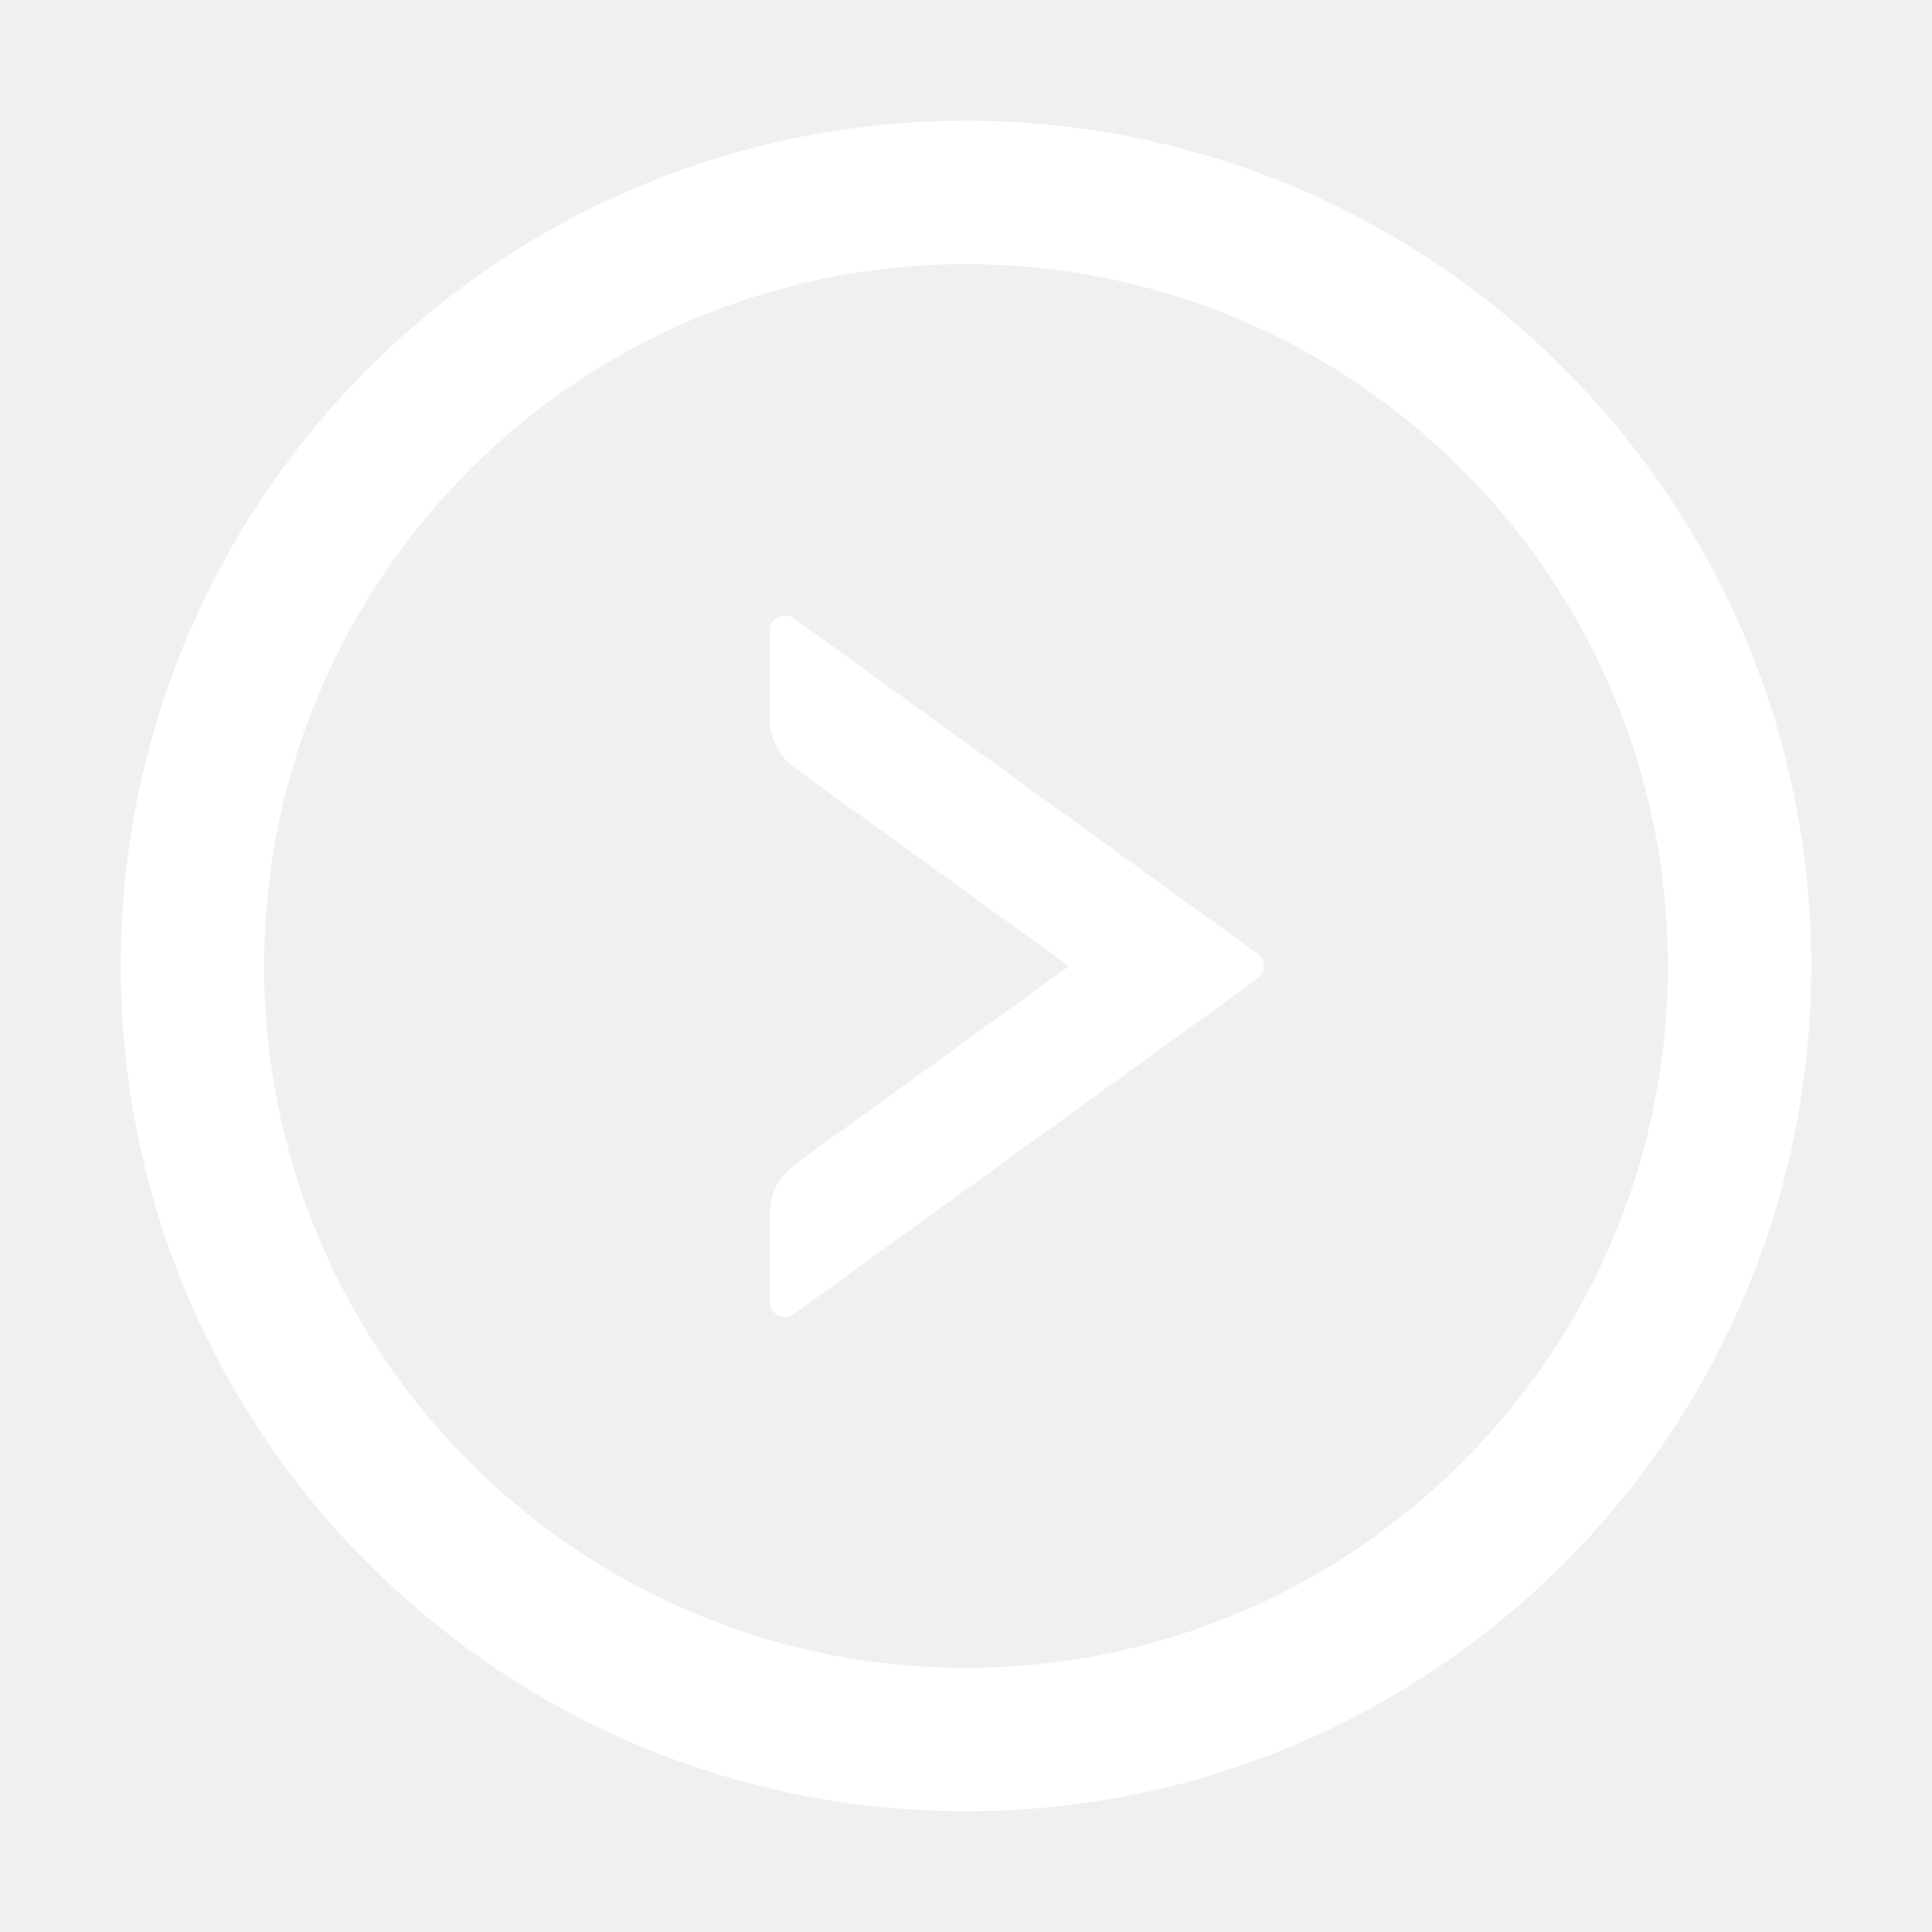
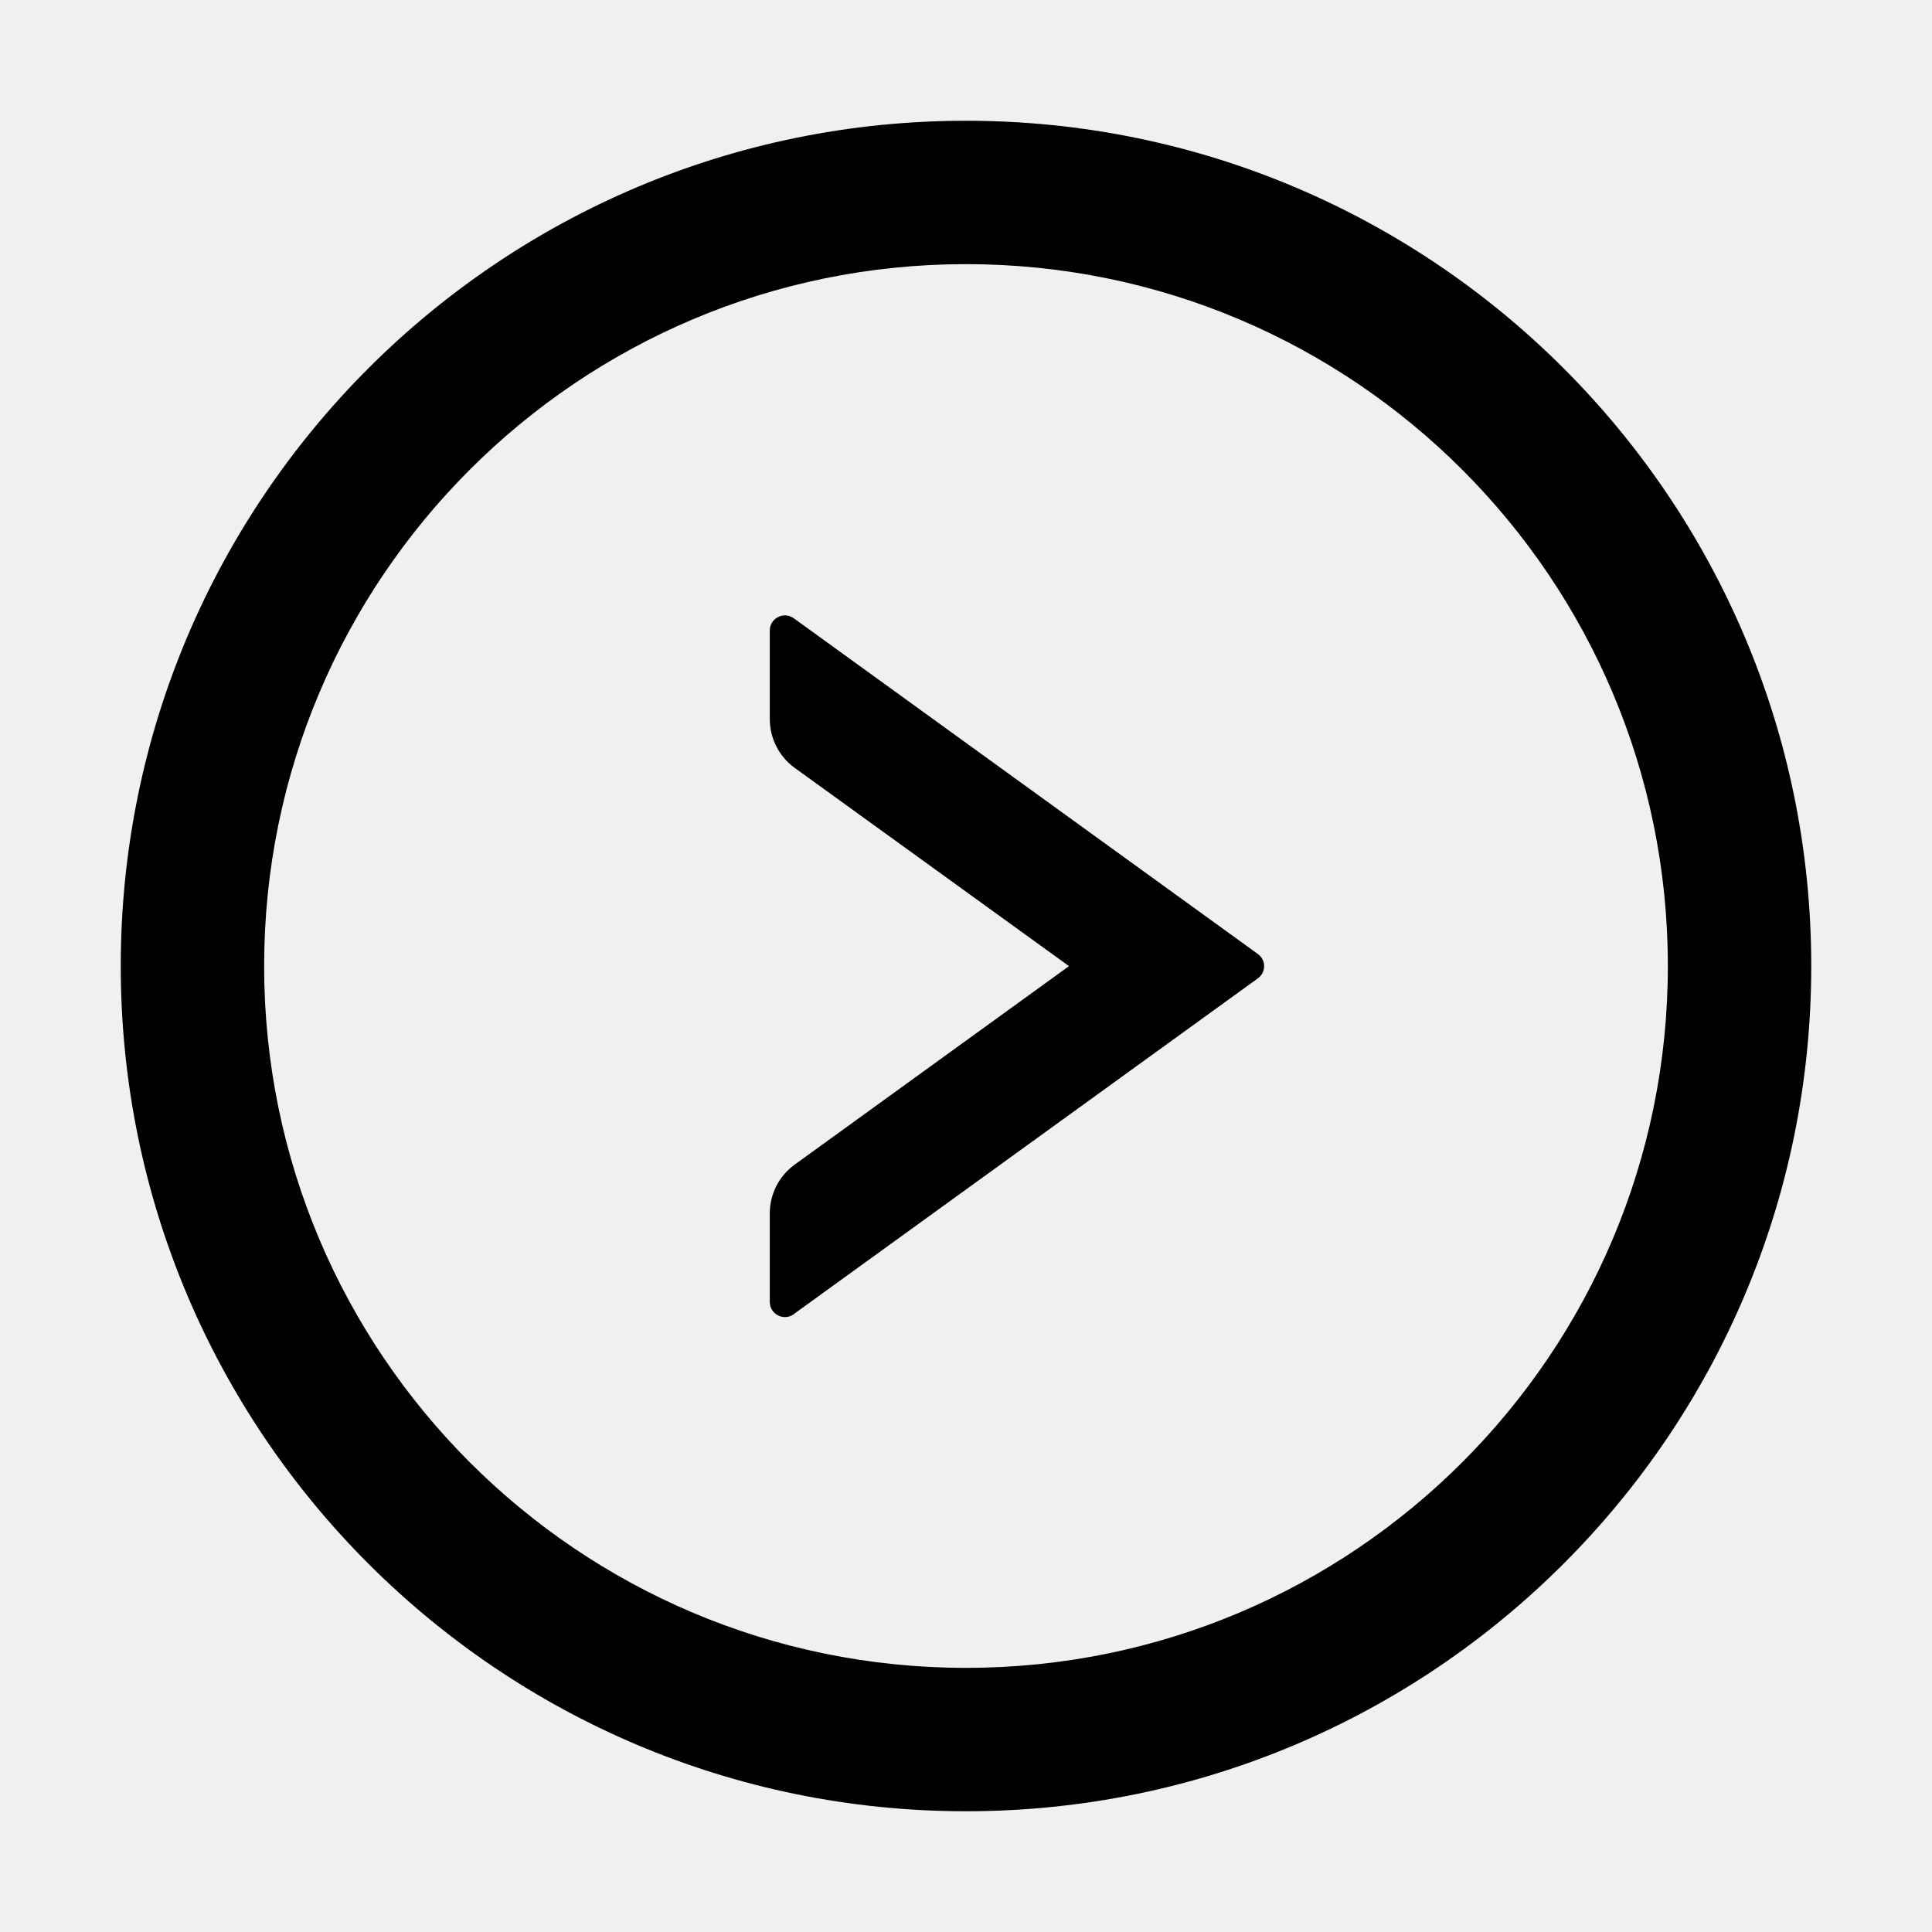
<svg xmlns="http://www.w3.org/2000/svg" version="1.1" width="32" height="32" viewBox="0 0 32 32">
-   <path fill="#fff" d="M13.147 21.766l7.688-5.562c0.032-0.023 0.058-0.053 0.076-0.088s0.027-0.074 0.027-0.113c0-0.039-0.009-0.078-0.027-0.113s-0.044-0.065-0.076-0.088l-7.688-5.562c-0.166-0.119-0.397 0-0.397 0.203v1.466c0 0.319 0.153 0.622 0.412 0.809l4.544 3.284-4.544 3.288c-0.259 0.187-0.412 0.487-0.412 0.809v1.466c0 0.203 0.231 0.322 0.397 0.203z" />
-   <path fill="#fff" d="M16 30c7.731 0 14-6.269 14-14s-6.269-14-14-14c-7.731 0-14 6.269-14 14s6.269 14 14 14zM16 4.375c6.419 0 11.625 5.206 11.625 11.625s-5.206 11.625-11.625 11.625c-6.419 0-11.625-5.206-11.625-11.625s5.206-11.625 11.625-11.625z" />
+   <path d="M13.147 21.766l7.688-5.562c0.032-0.023 0.058-0.053 0.076-0.088s0.027-0.074 0.027-0.113c0-0.039-0.009-0.078-0.027-0.113s-0.044-0.065-0.076-0.088l-7.688-5.562c-0.166-0.119-0.397 0-0.397 0.203v1.466c0 0.319 0.153 0.622 0.412 0.809l4.544 3.284-4.544 3.288c-0.259 0.187-0.412 0.487-0.412 0.809v1.466c0 0.203 0.231 0.322 0.397 0.203z" />
+   <path d="M16 30c7.731 0 14-6.269 14-14s-6.269-14-14-14c-7.731 0-14 6.269-14 14s6.269 14 14 14zM16 4.375c6.419 0 11.625 5.206 11.625 11.625s-5.206 11.625-11.625 11.625c-6.419 0-11.625-5.206-11.625-11.625s5.206-11.625 11.625-11.625z" />
</svg>
